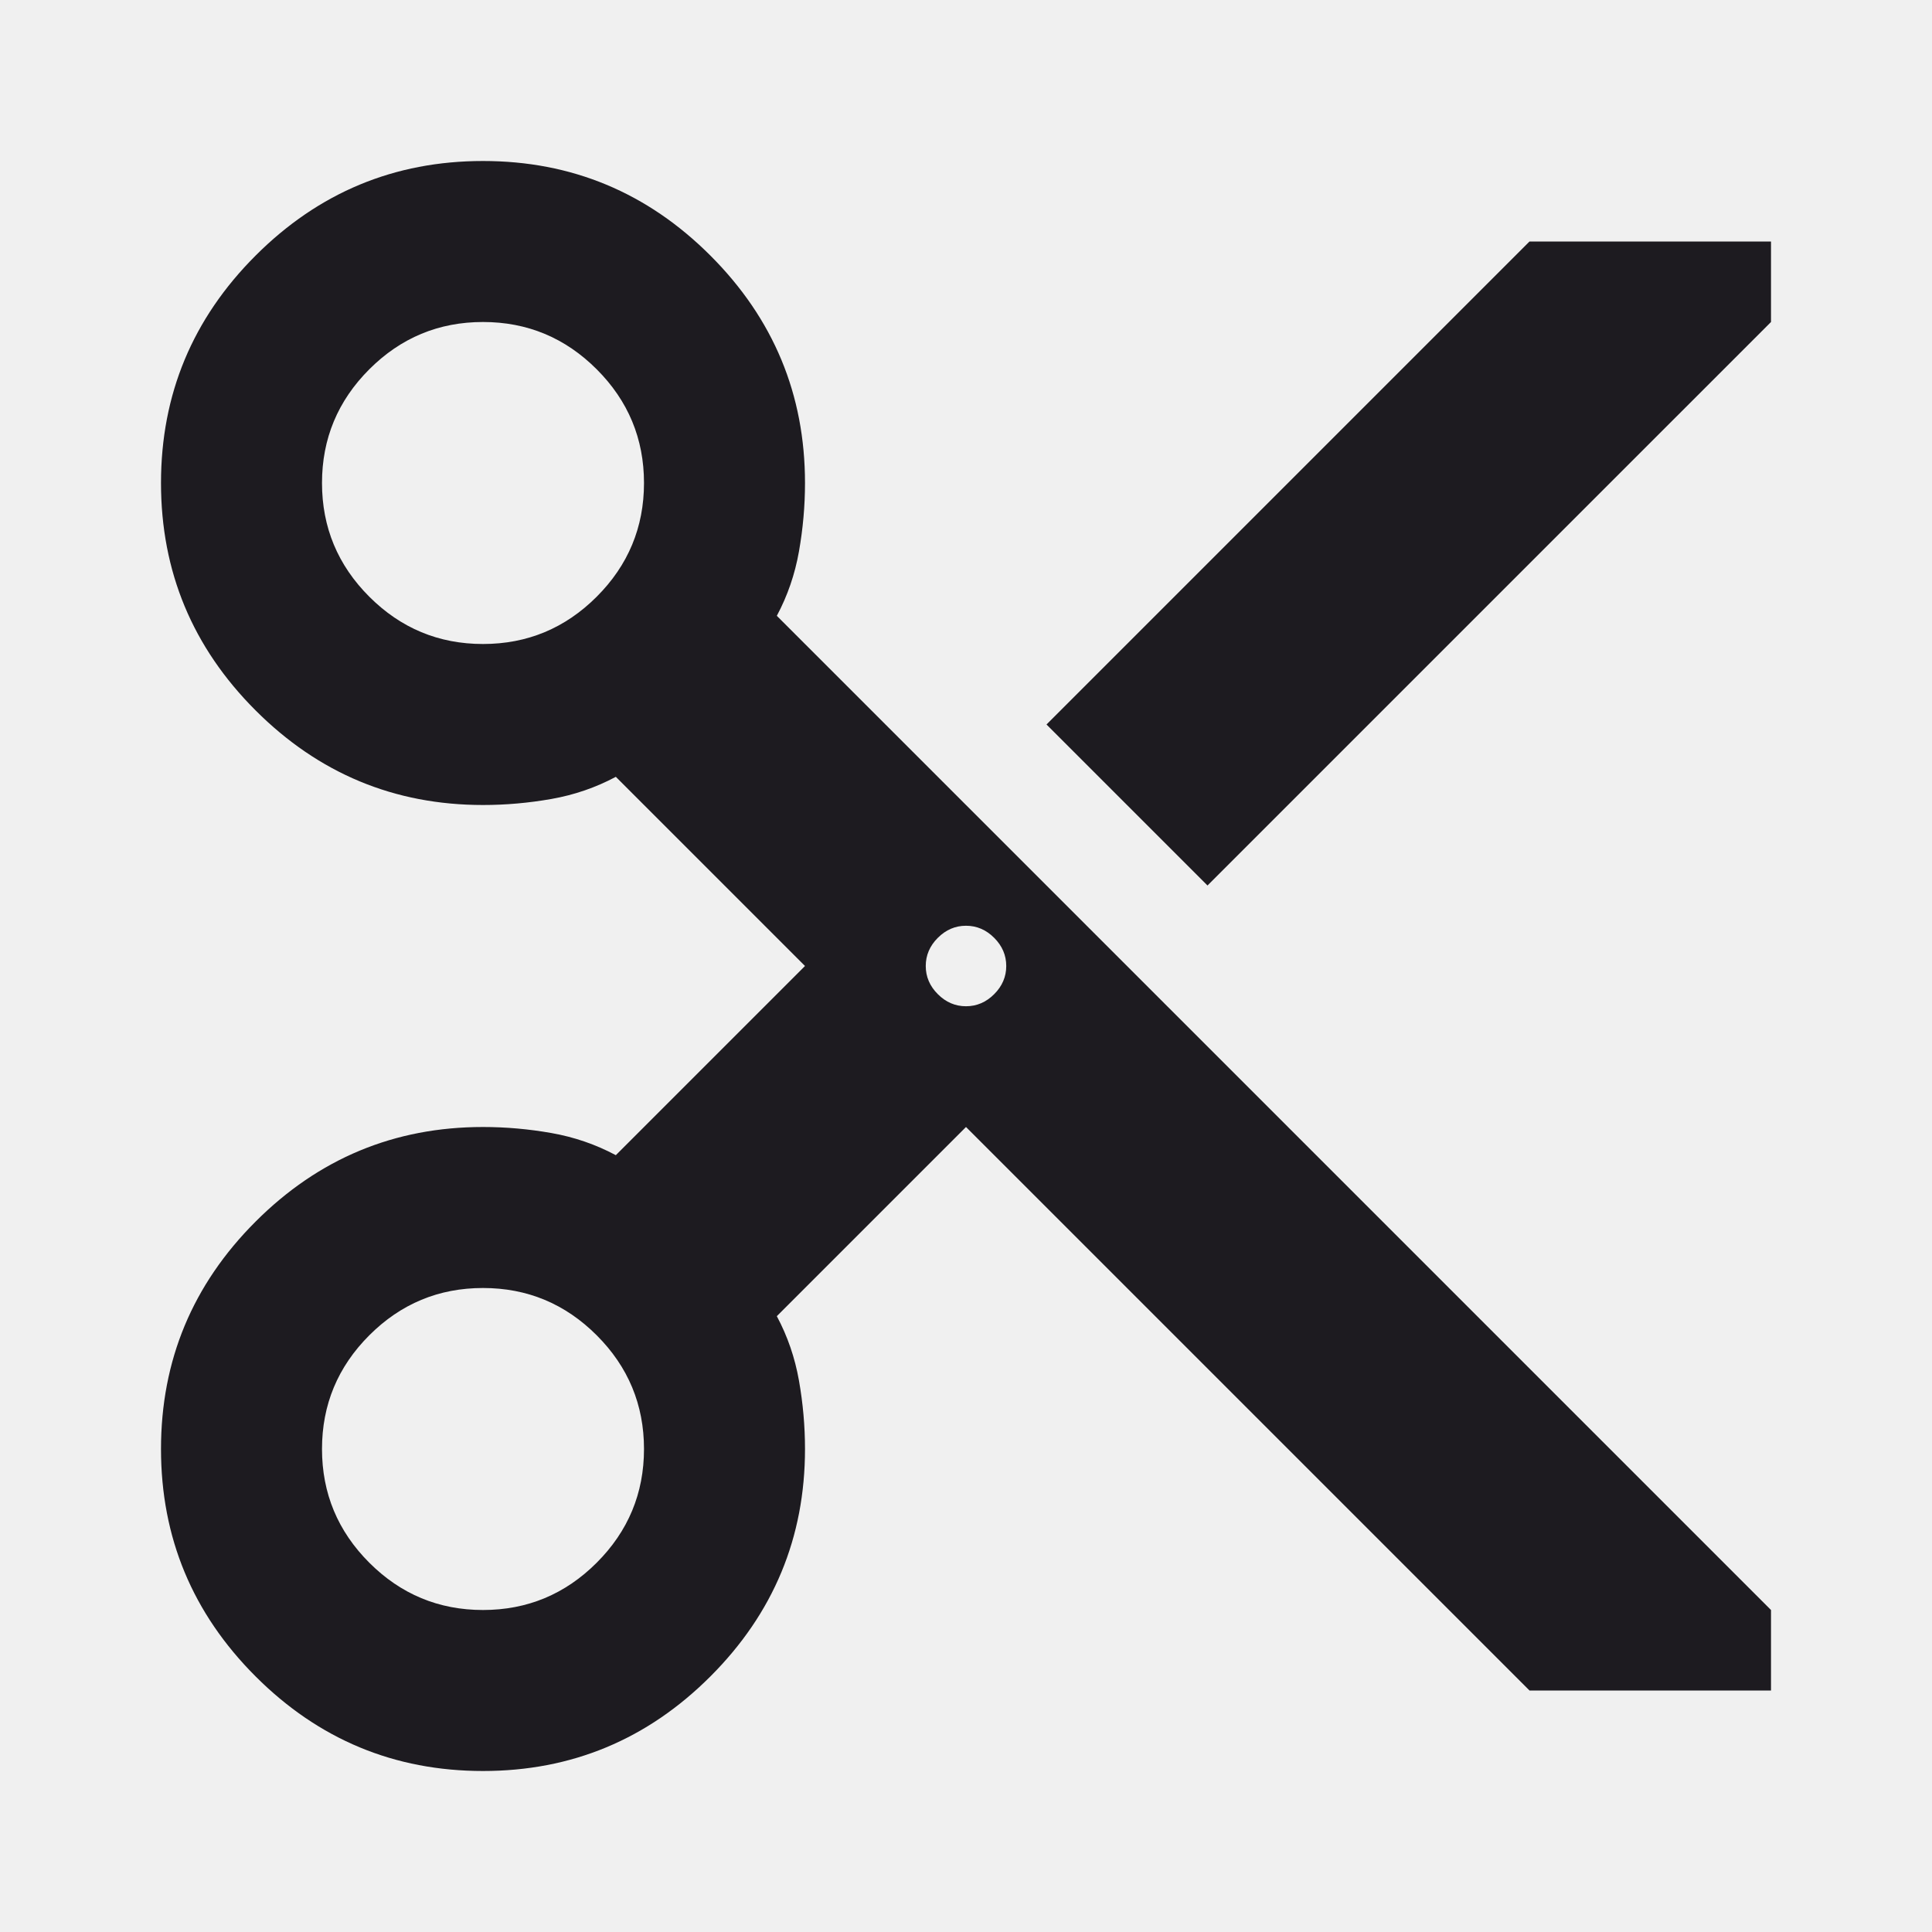
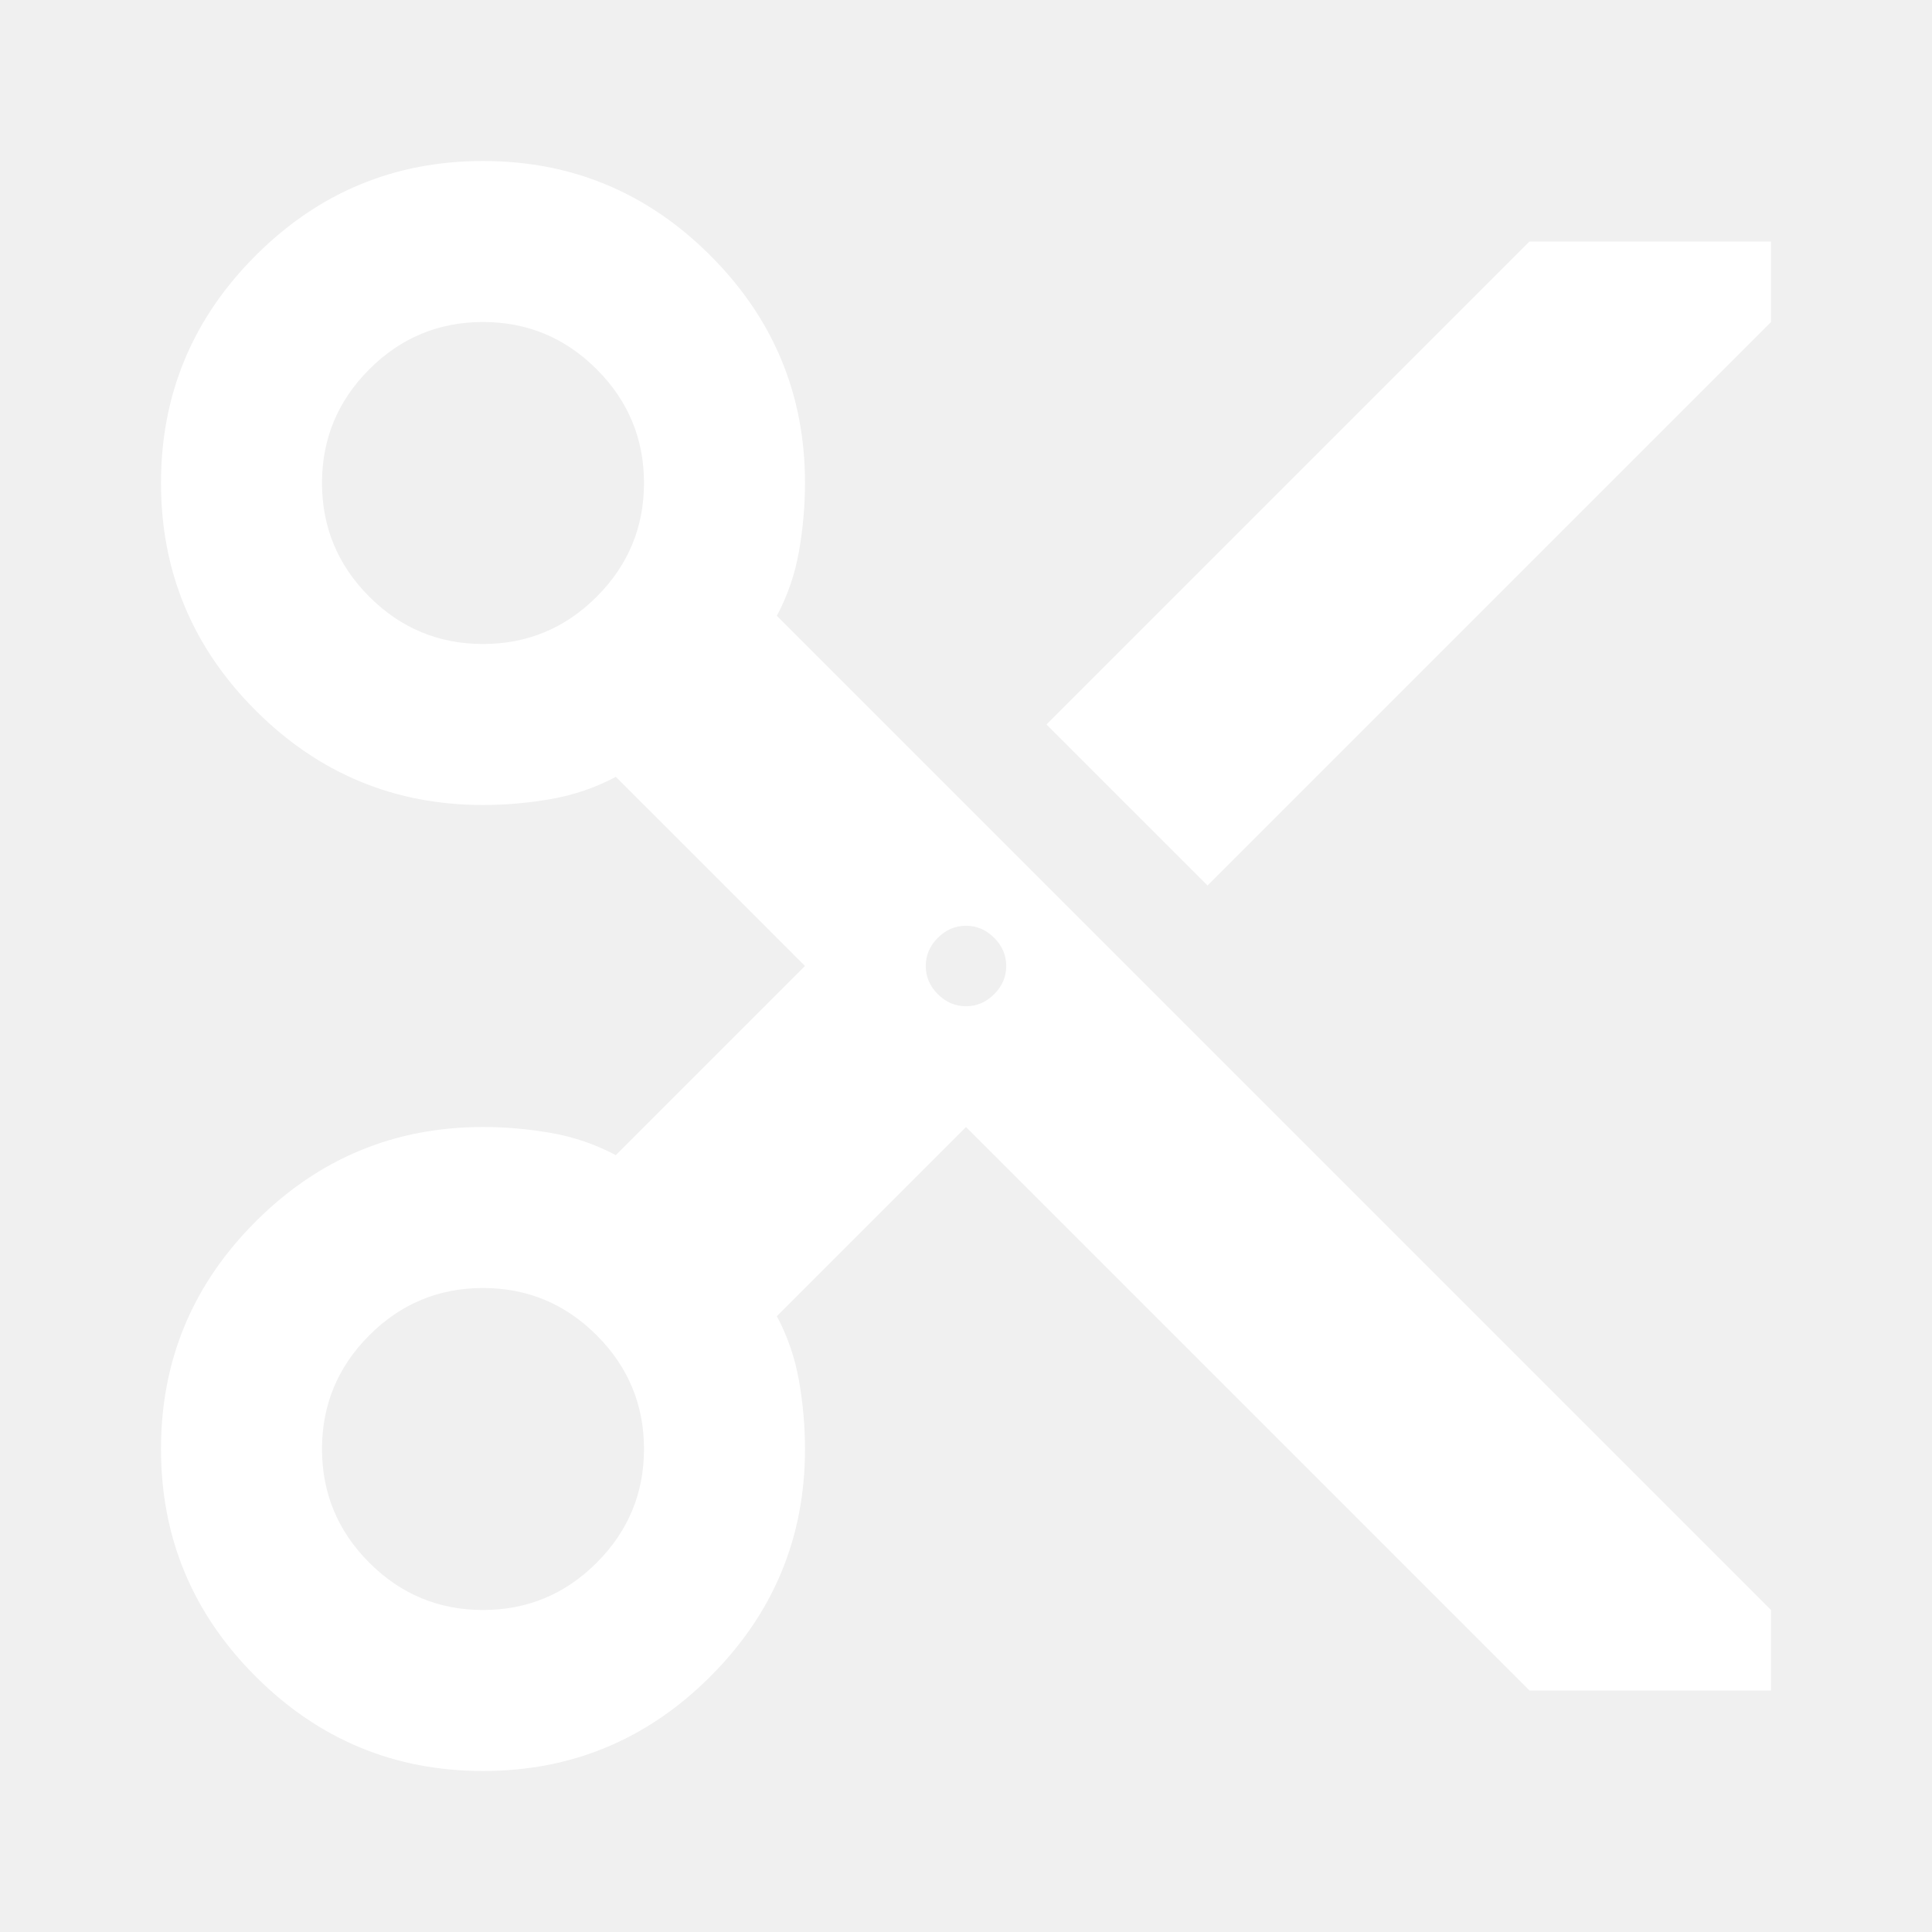
<svg xmlns="http://www.w3.org/2000/svg" width="48" height="48" viewBox="0 0 48 48" fill="none">
-   <path d="M38 42L24 28L19.3 32.7C19.567 33.2 19.75 33.733 19.85 34.3C19.95 34.867 20 35.433 20 36C20 38.2 19.217 40.083 17.65 41.65C16.083 43.217 14.2 44 12 44C9.8 44 7.917 43.217 6.35 41.65C4.783 40.083 4 38.2 4 36C4 33.8 4.783 31.917 6.35 30.35C7.917 28.783 9.8 28 12 28C12.567 28 13.133 28.05 13.7 28.15C14.267 28.25 14.8 28.433 15.3 28.7L20 24L15.3 19.3C14.8 19.567 14.267 19.75 13.7 19.85C13.133 19.95 12.567 20 12 20C9.8 20 7.917 19.217 6.35 17.65C4.783 16.083 4 14.2 4 12C4 9.8 4.783 7.917 6.35 6.35C7.917 4.783 9.8 4 12 4C14.2 4 16.083 4.783 17.65 6.35C19.217 7.917 20 9.8 20 12C20 12.567 19.95 13.133 19.85 13.7C19.75 14.267 19.567 14.8 19.3 15.3L44 40V42H38ZM30 22L26 18L38 6H44V8L30 22ZM12 16C13.1 16 14.042 15.608 14.825 14.825C15.608 14.042 16 13.1 16 12C16 10.9 15.608 9.958 14.825 9.175C14.042 8.392 13.1 8 12 8C10.9 8 9.958 8.392 9.175 9.175C8.392 9.958 8 10.9 8 12C8 13.1 8.392 14.042 9.175 14.825C9.958 15.608 10.9 16 12 16ZM24 25C24.267 25 24.5 24.9 24.7 24.7C24.9 24.5 25 24.267 25 24C25 23.733 24.9 23.5 24.7 23.3C24.5 23.1 24.267 23 24 23C23.733 23 23.5 23.1 23.3 23.3C23.1 23.5 23 23.733 23 24C23 24.267 23.1 24.5 23.3 24.7C23.5 24.9 23.733 25 24 25ZM12 40C13.1 40 14.042 39.608 14.825 38.825C15.608 38.042 16 37.1 16 36C16 34.9 15.608 33.958 14.825 33.175C14.042 32.392 13.1 32 12 32C10.9 32 9.958 32.392 9.175 33.175C8.392 33.958 8 34.9 8 36C8 37.1 8.392 38.042 9.175 38.825C9.958 39.608 10.9 40 12 40Z" fill="#1D1B20" />
+   <path d="M38 42L24 28L19.3 32.7C19.567 33.2 19.75 33.733 19.85 34.3C19.95 34.867 20 35.433 20 36C20 38.2 19.217 40.083 17.65 41.65C16.083 43.217 14.2 44 12 44C9.8 44 7.917 43.217 6.35 41.65C4.783 40.083 4 38.2 4 36C4 33.8 4.783 31.917 6.35 30.35C7.917 28.783 9.8 28 12 28C12.567 28 13.133 28.05 13.7 28.15C14.267 28.25 14.8 28.433 15.3 28.7L20 24L15.3 19.3C14.8 19.567 14.267 19.75 13.7 19.85C13.133 19.95 12.567 20 12 20C9.8 20 7.917 19.217 6.35 17.65C4.783 16.083 4 14.2 4 12C4 9.8 4.783 7.917 6.35 6.35C7.917 4.783 9.8 4 12 4C14.2 4 16.083 4.783 17.65 6.35C19.217 7.917 20 9.8 20 12C20 12.567 19.95 13.133 19.85 13.7C19.75 14.267 19.567 14.8 19.3 15.3L44 40V42H38ZM30 22L26 18L38 6H44V8L30 22ZM12 16C13.1 16 14.042 15.608 14.825 14.825C15.608 14.042 16 13.1 16 12C16 10.9 15.608 9.958 14.825 9.175C14.042 8.392 13.1 8 12 8C10.9 8 9.958 8.392 9.175 9.175C8.392 9.958 8 10.9 8 12C8 13.1 8.392 14.042 9.175 14.825C9.958 15.608 10.9 16 12 16ZM24 25C24.267 25 24.5 24.9 24.7 24.7C24.9 24.5 25 24.267 25 24C25 23.733 24.9 23.5 24.7 23.3C24.5 23.1 24.267 23 24 23C23.733 23 23.5 23.1 23.3 23.3C23.1 23.5 23 23.733 23 24C23 24.267 23.1 24.5 23.3 24.7C23.5 24.9 23.733 25 24 25ZM12 40C13.1 40 14.042 39.608 14.825 38.825C15.608 38.042 16 37.1 16 36C16 34.9 15.608 33.958 14.825 33.175C14.042 32.392 13.1 32 12 32C10.9 32 9.958 32.392 9.175 33.175C8.392 33.958 8 34.9 8 36C8 37.1 8.392 38.042 9.175 38.825C9.958 39.608 10.9 40 12 40Z" fill="white" />
</svg>
